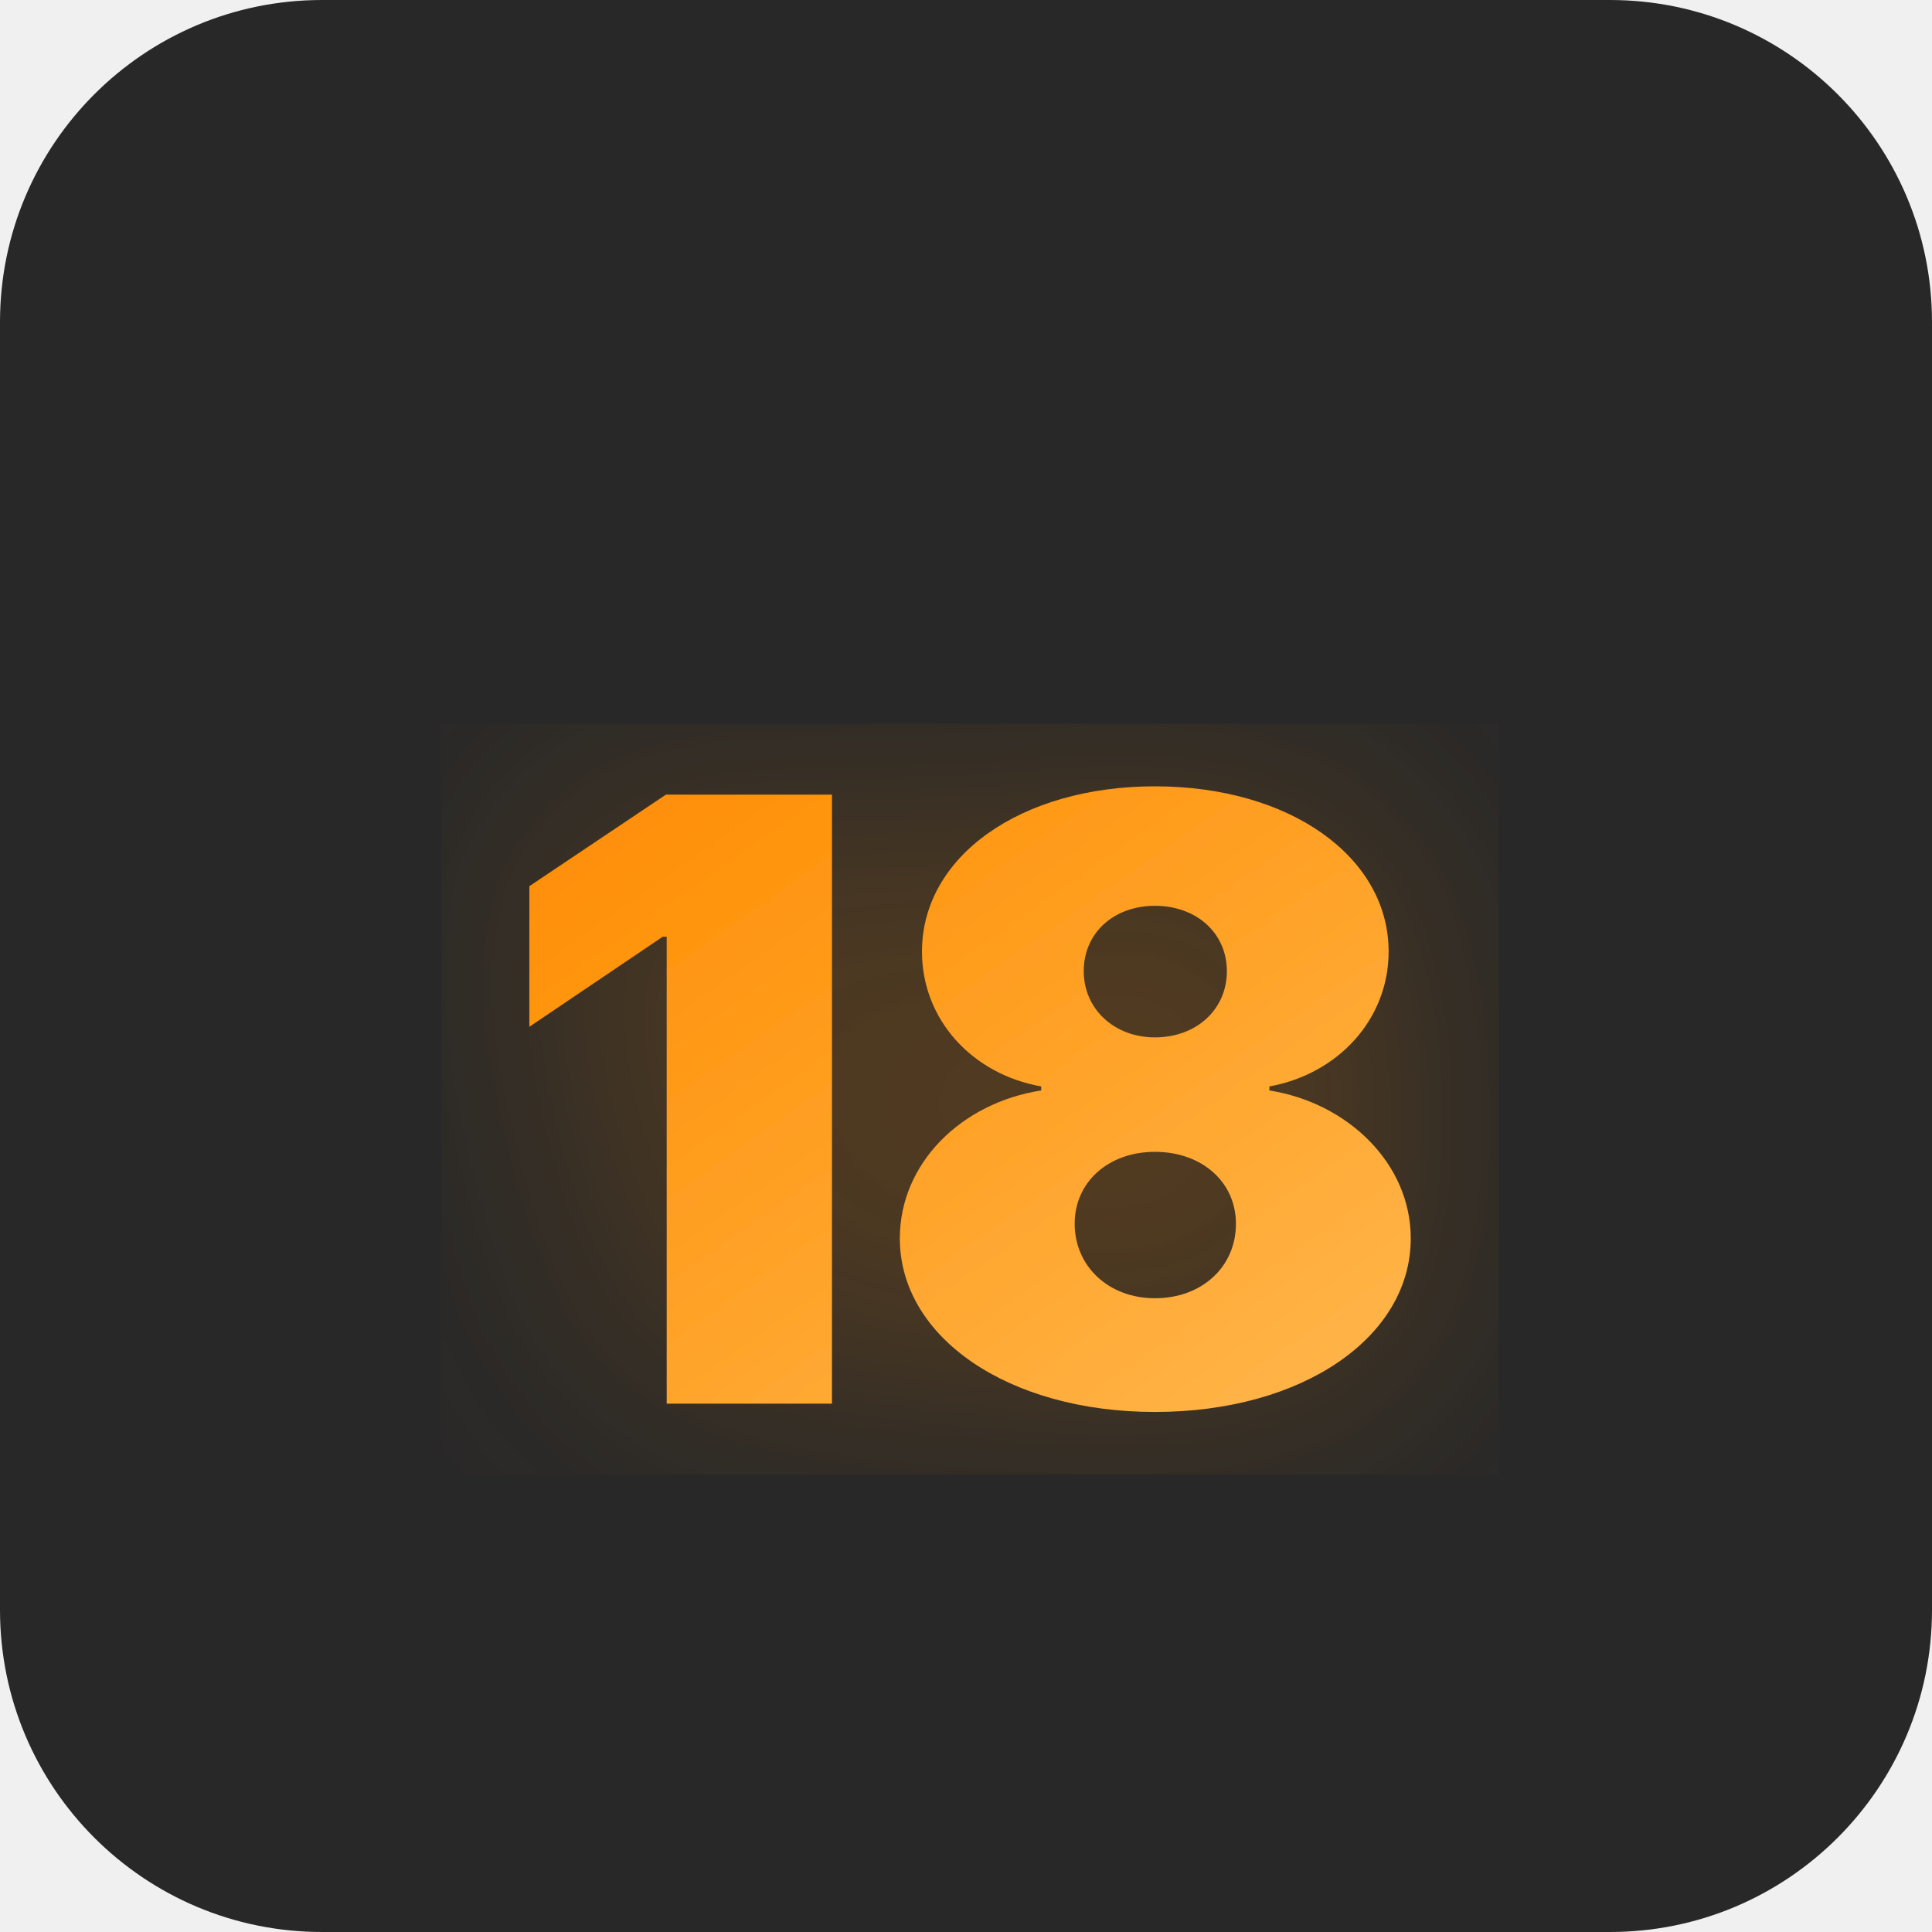
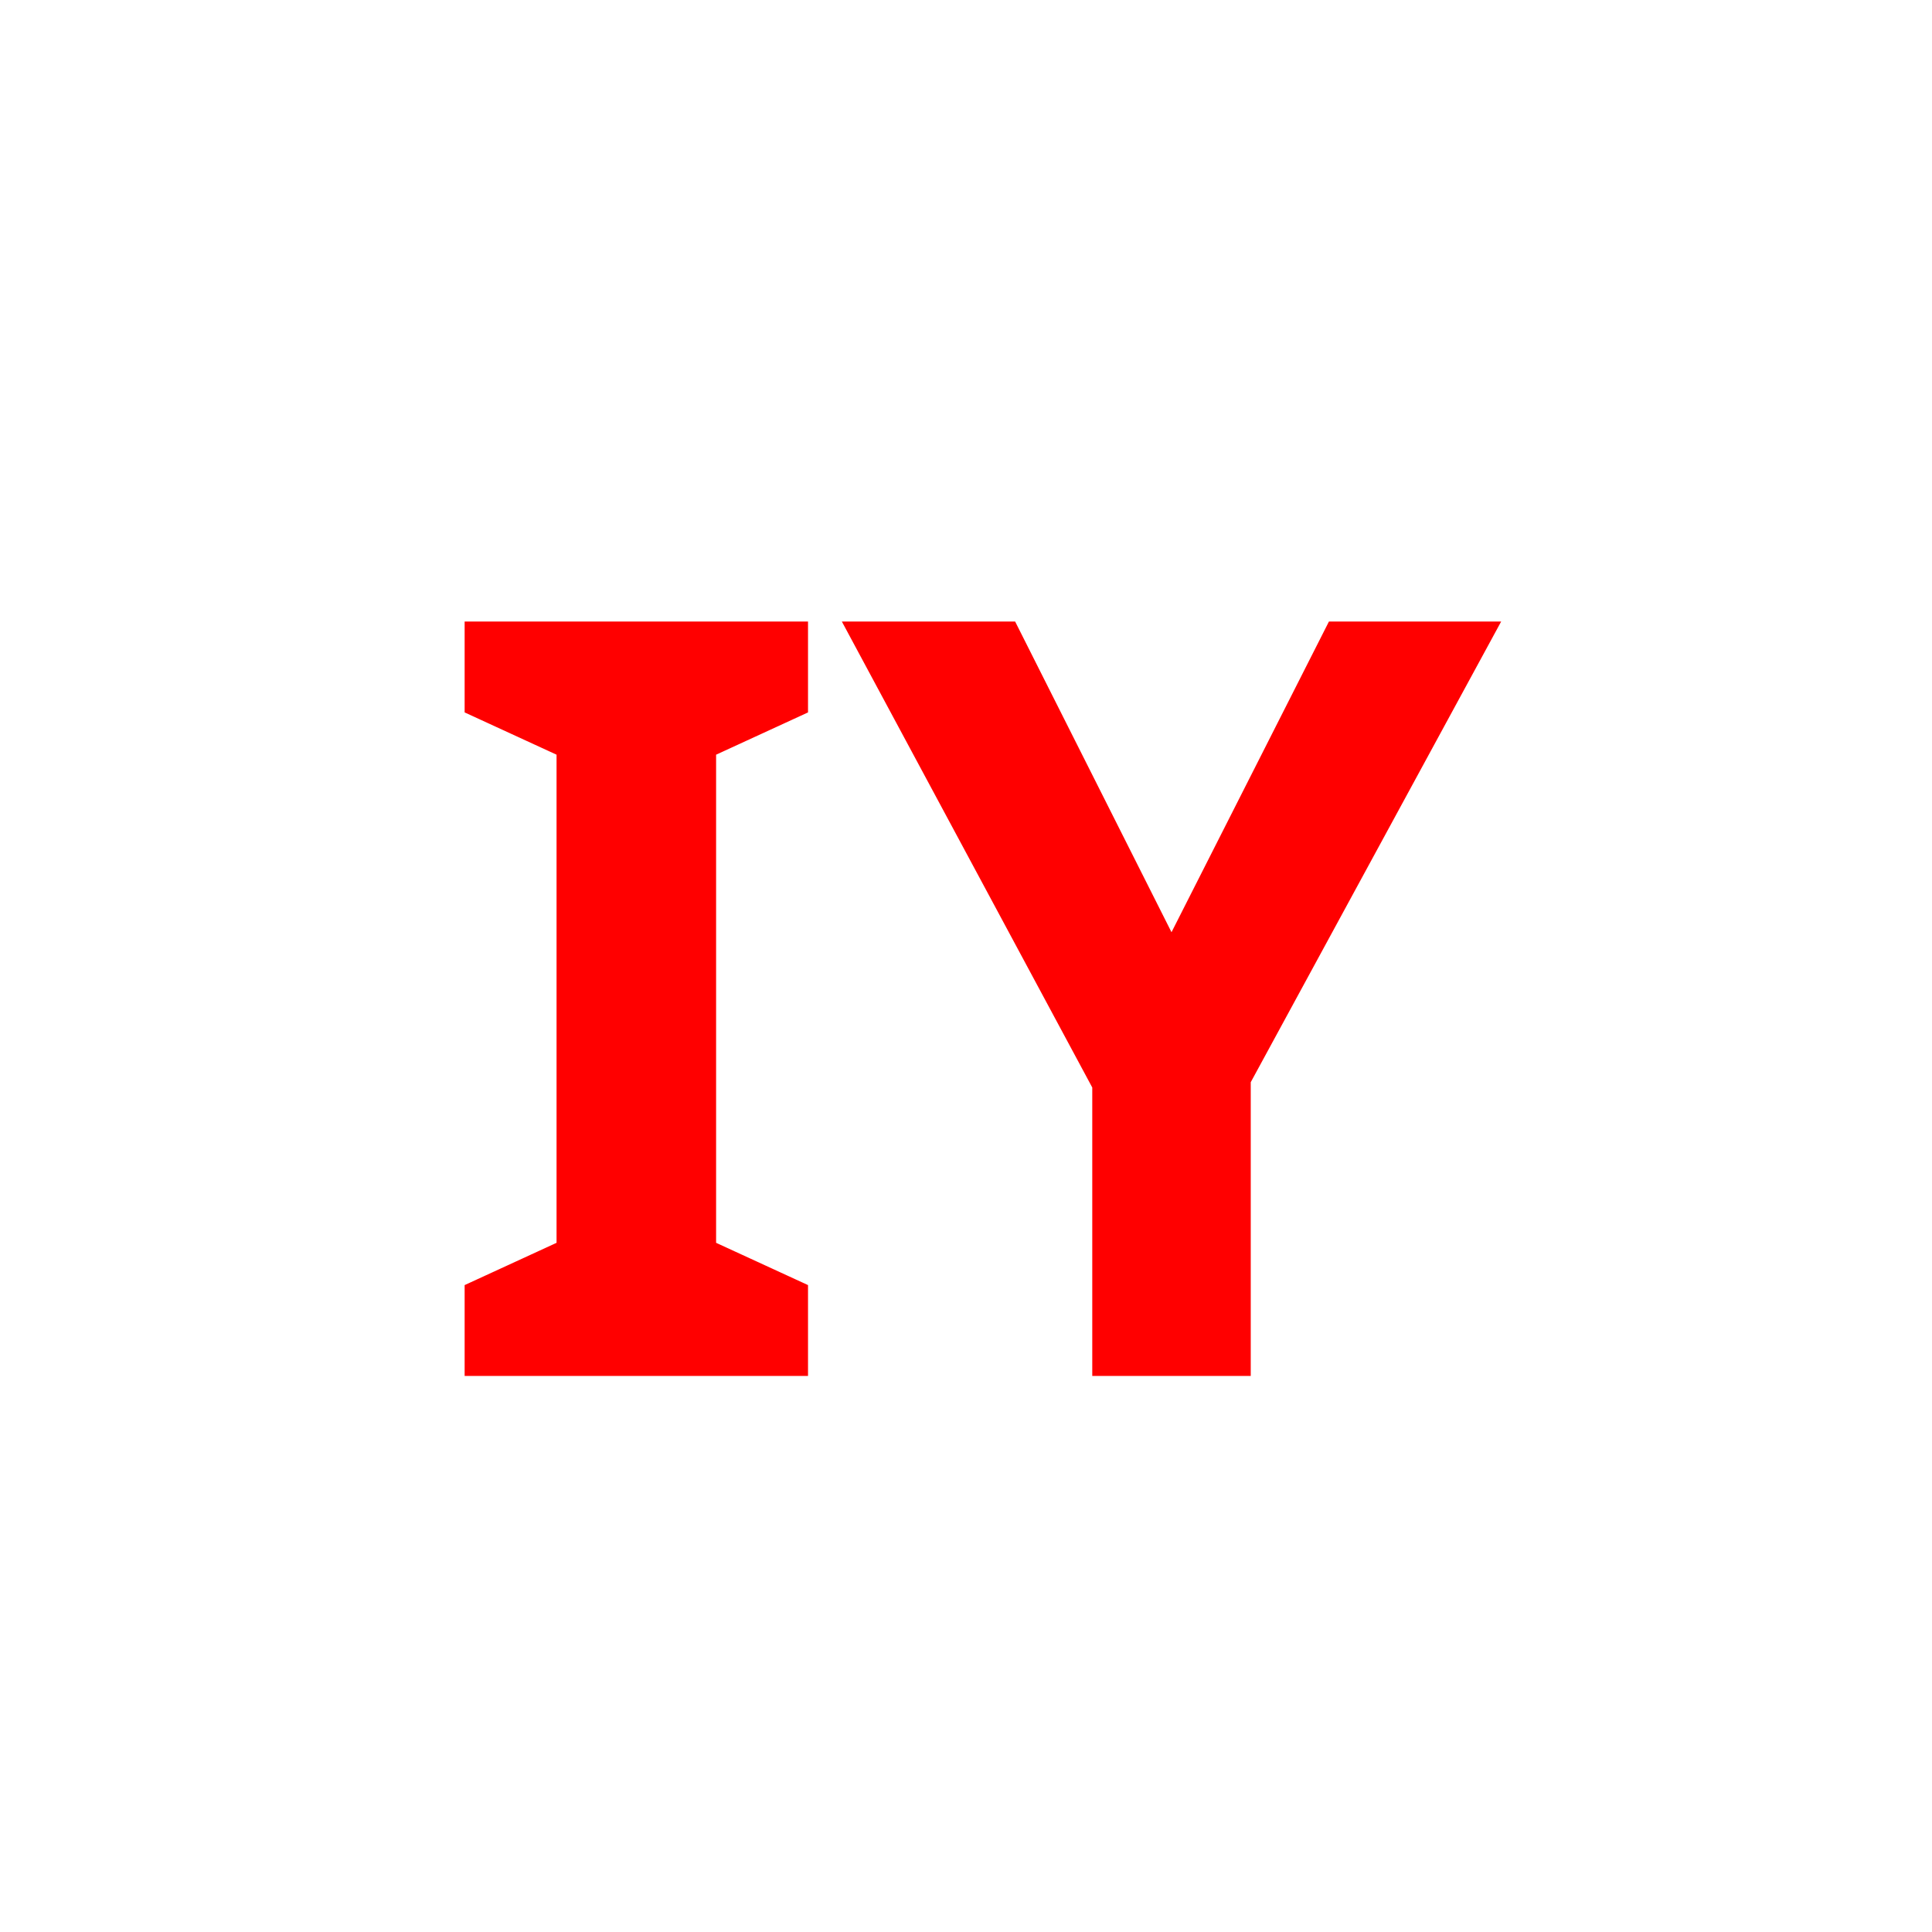
- <svg xmlns="http://www.w3.org/2000/svg" viewBox="0 0 120 120" width="120" height="120">
-   <defs>
-     <linearGradient id="grad" x1="0%" y1="0%" x2="100%" y2="100%">
-       <stop offset="0%" style="stop-color:#FF8C00;stop-opacity:1" />
-       <stop offset="100%" style="stop-color:#FFB74D;stop-opacity:1" />
-     </linearGradient>
-     <filter id="shadow">
-       <feDropShadow dx="0" dy="0" stdDeviation="4" flood-color="#FF8C00" flood-opacity="0.6" />
-       <feDropShadow dx="0" dy="0" stdDeviation="10" flood-color="#FF8C00" flood-opacity="0.3" />
-     </filter>
-   </defs>
-   <rect width="120" height="120" rx="20" fill="#282828" />
-   <text x="50%" y="56%" dominant-baseline="middle" text-anchor="middle" font-family="Inter, sans-serif" font-size="52" font-weight="900" fill="url(#grad)" filter="url(#shadow)">18</text>
+ <svg xmlns="http://www.w3.org/2000/svg" viewBox="0 0 512 512" width="512" height="512">
+   <rect width="512" height="512" fill="#FFFFFF" />
+   <text x="256" y="256" font-family="Arial Black, Impact, sans-serif" font-size="280" font-weight="900" fill="#FF0000" text-anchor="middle" dominant-baseline="central">IY</text>
</svg>
